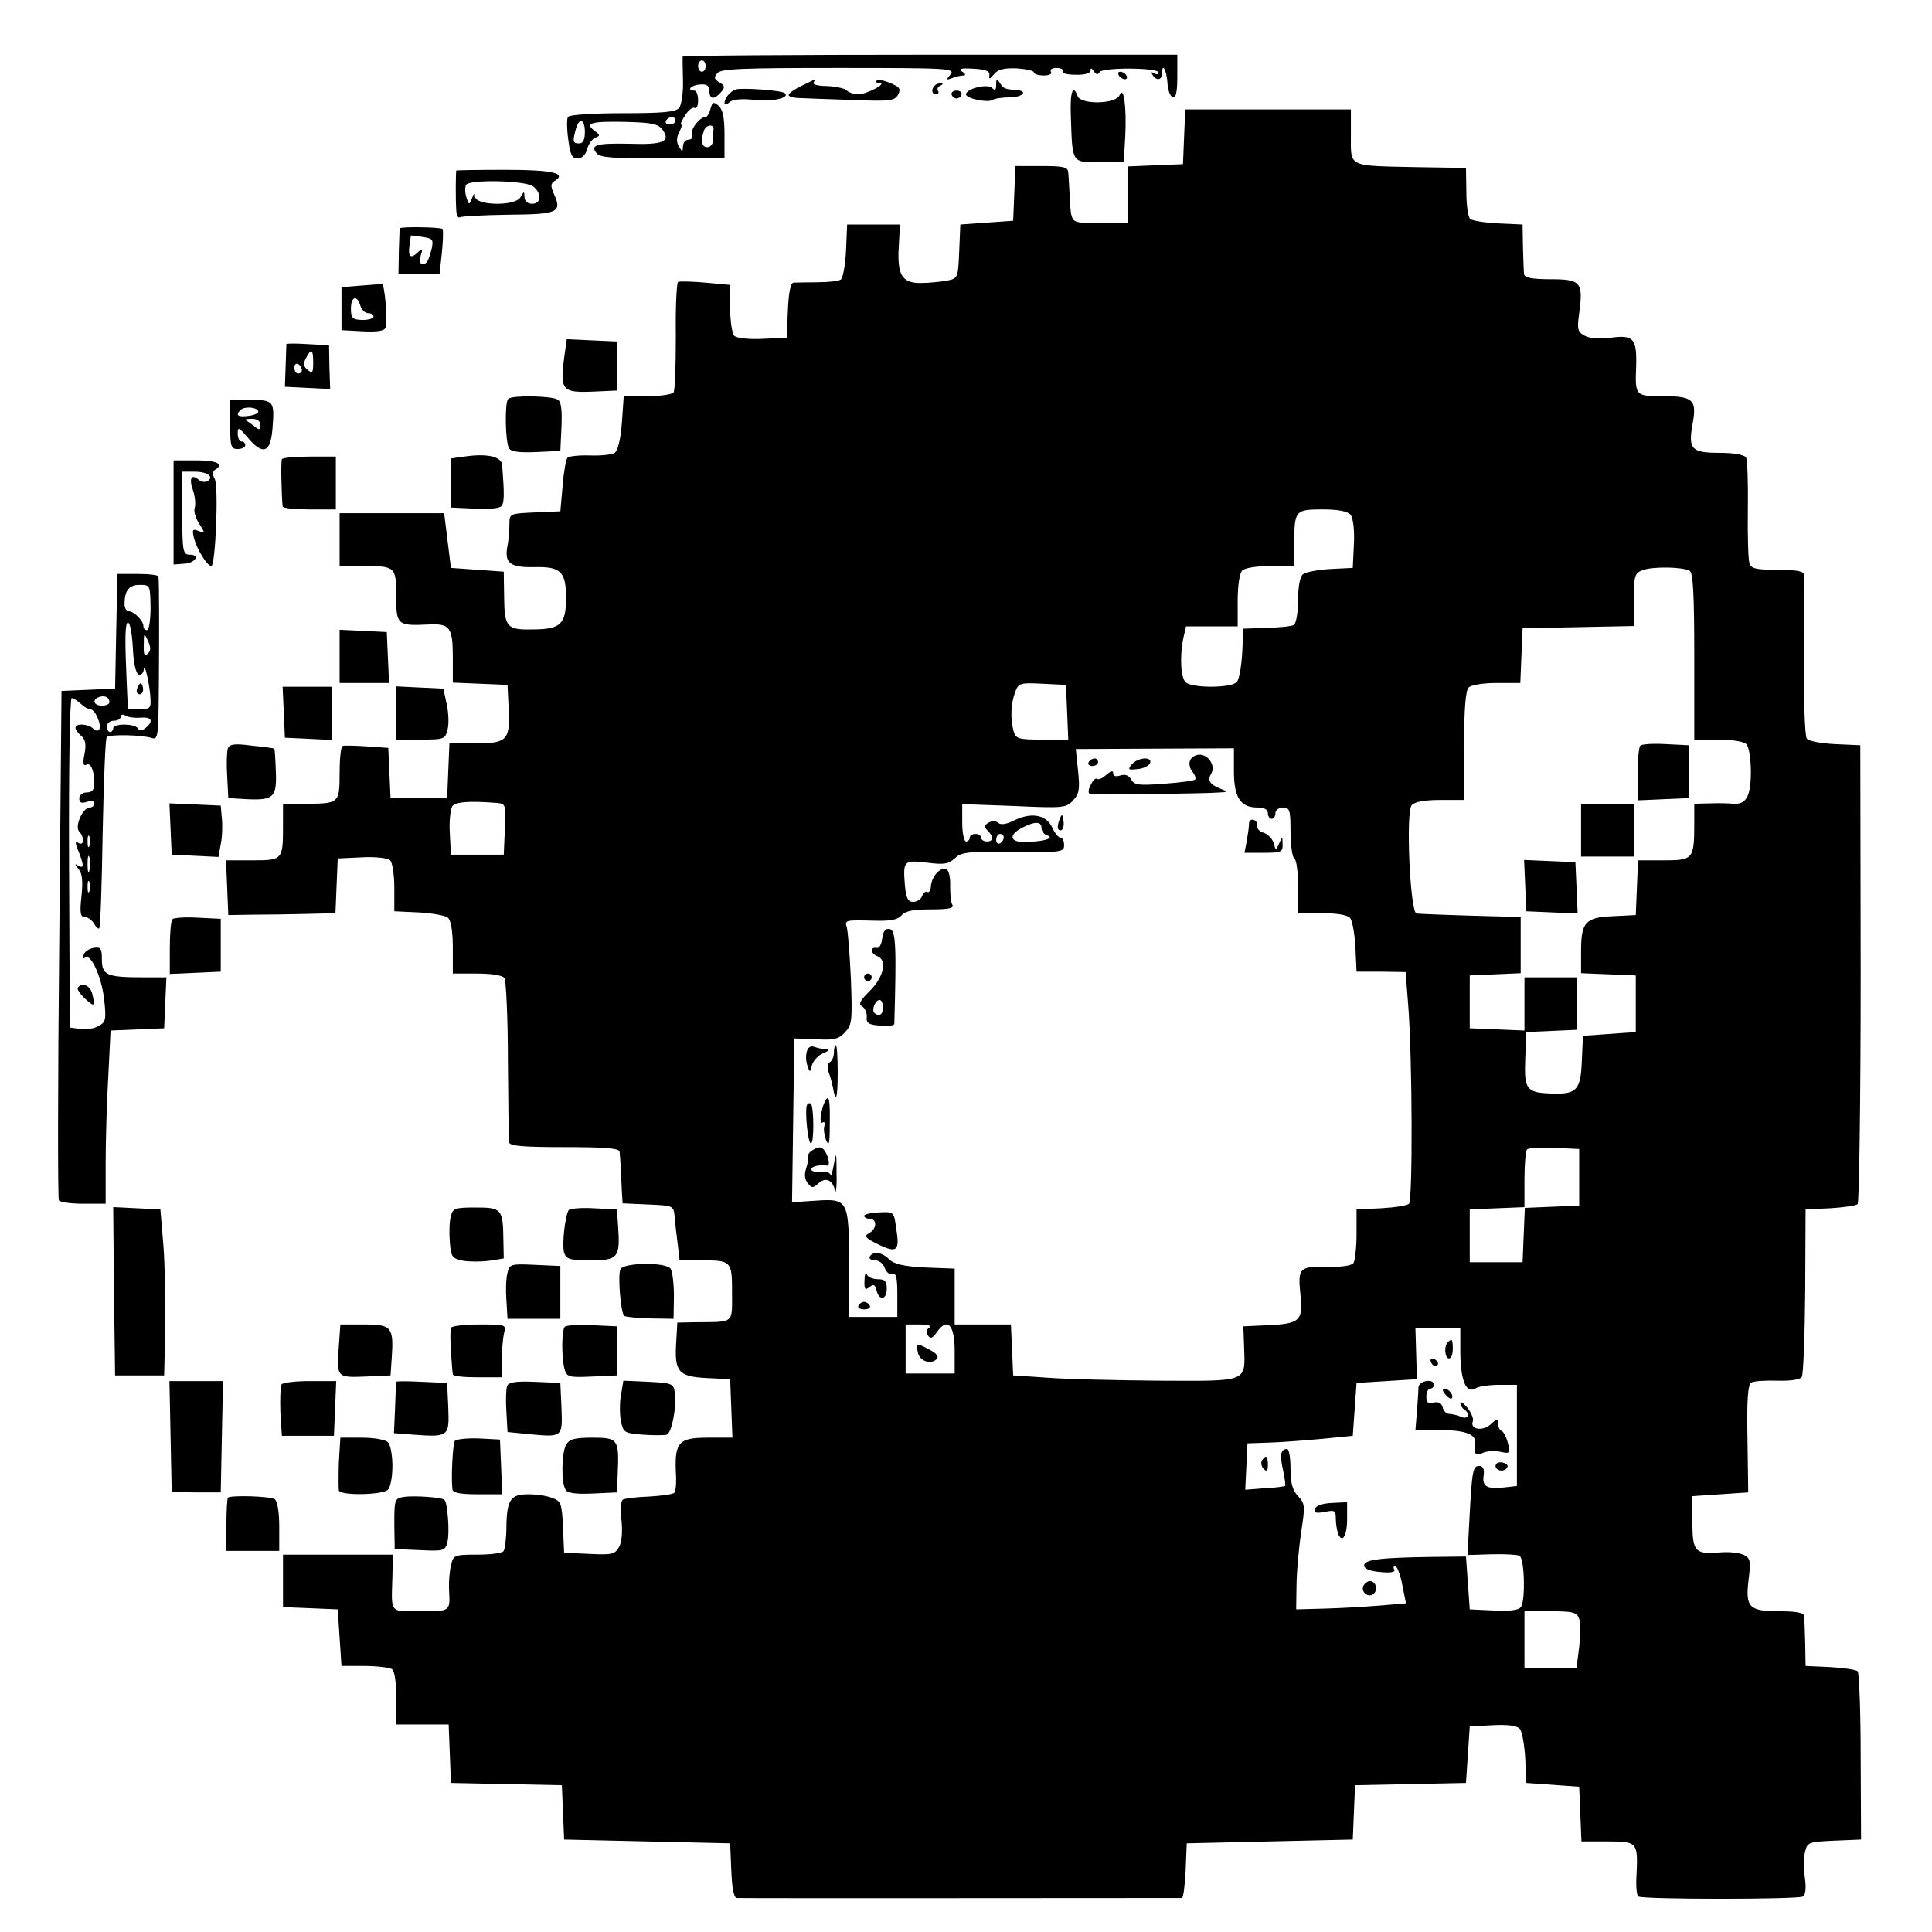
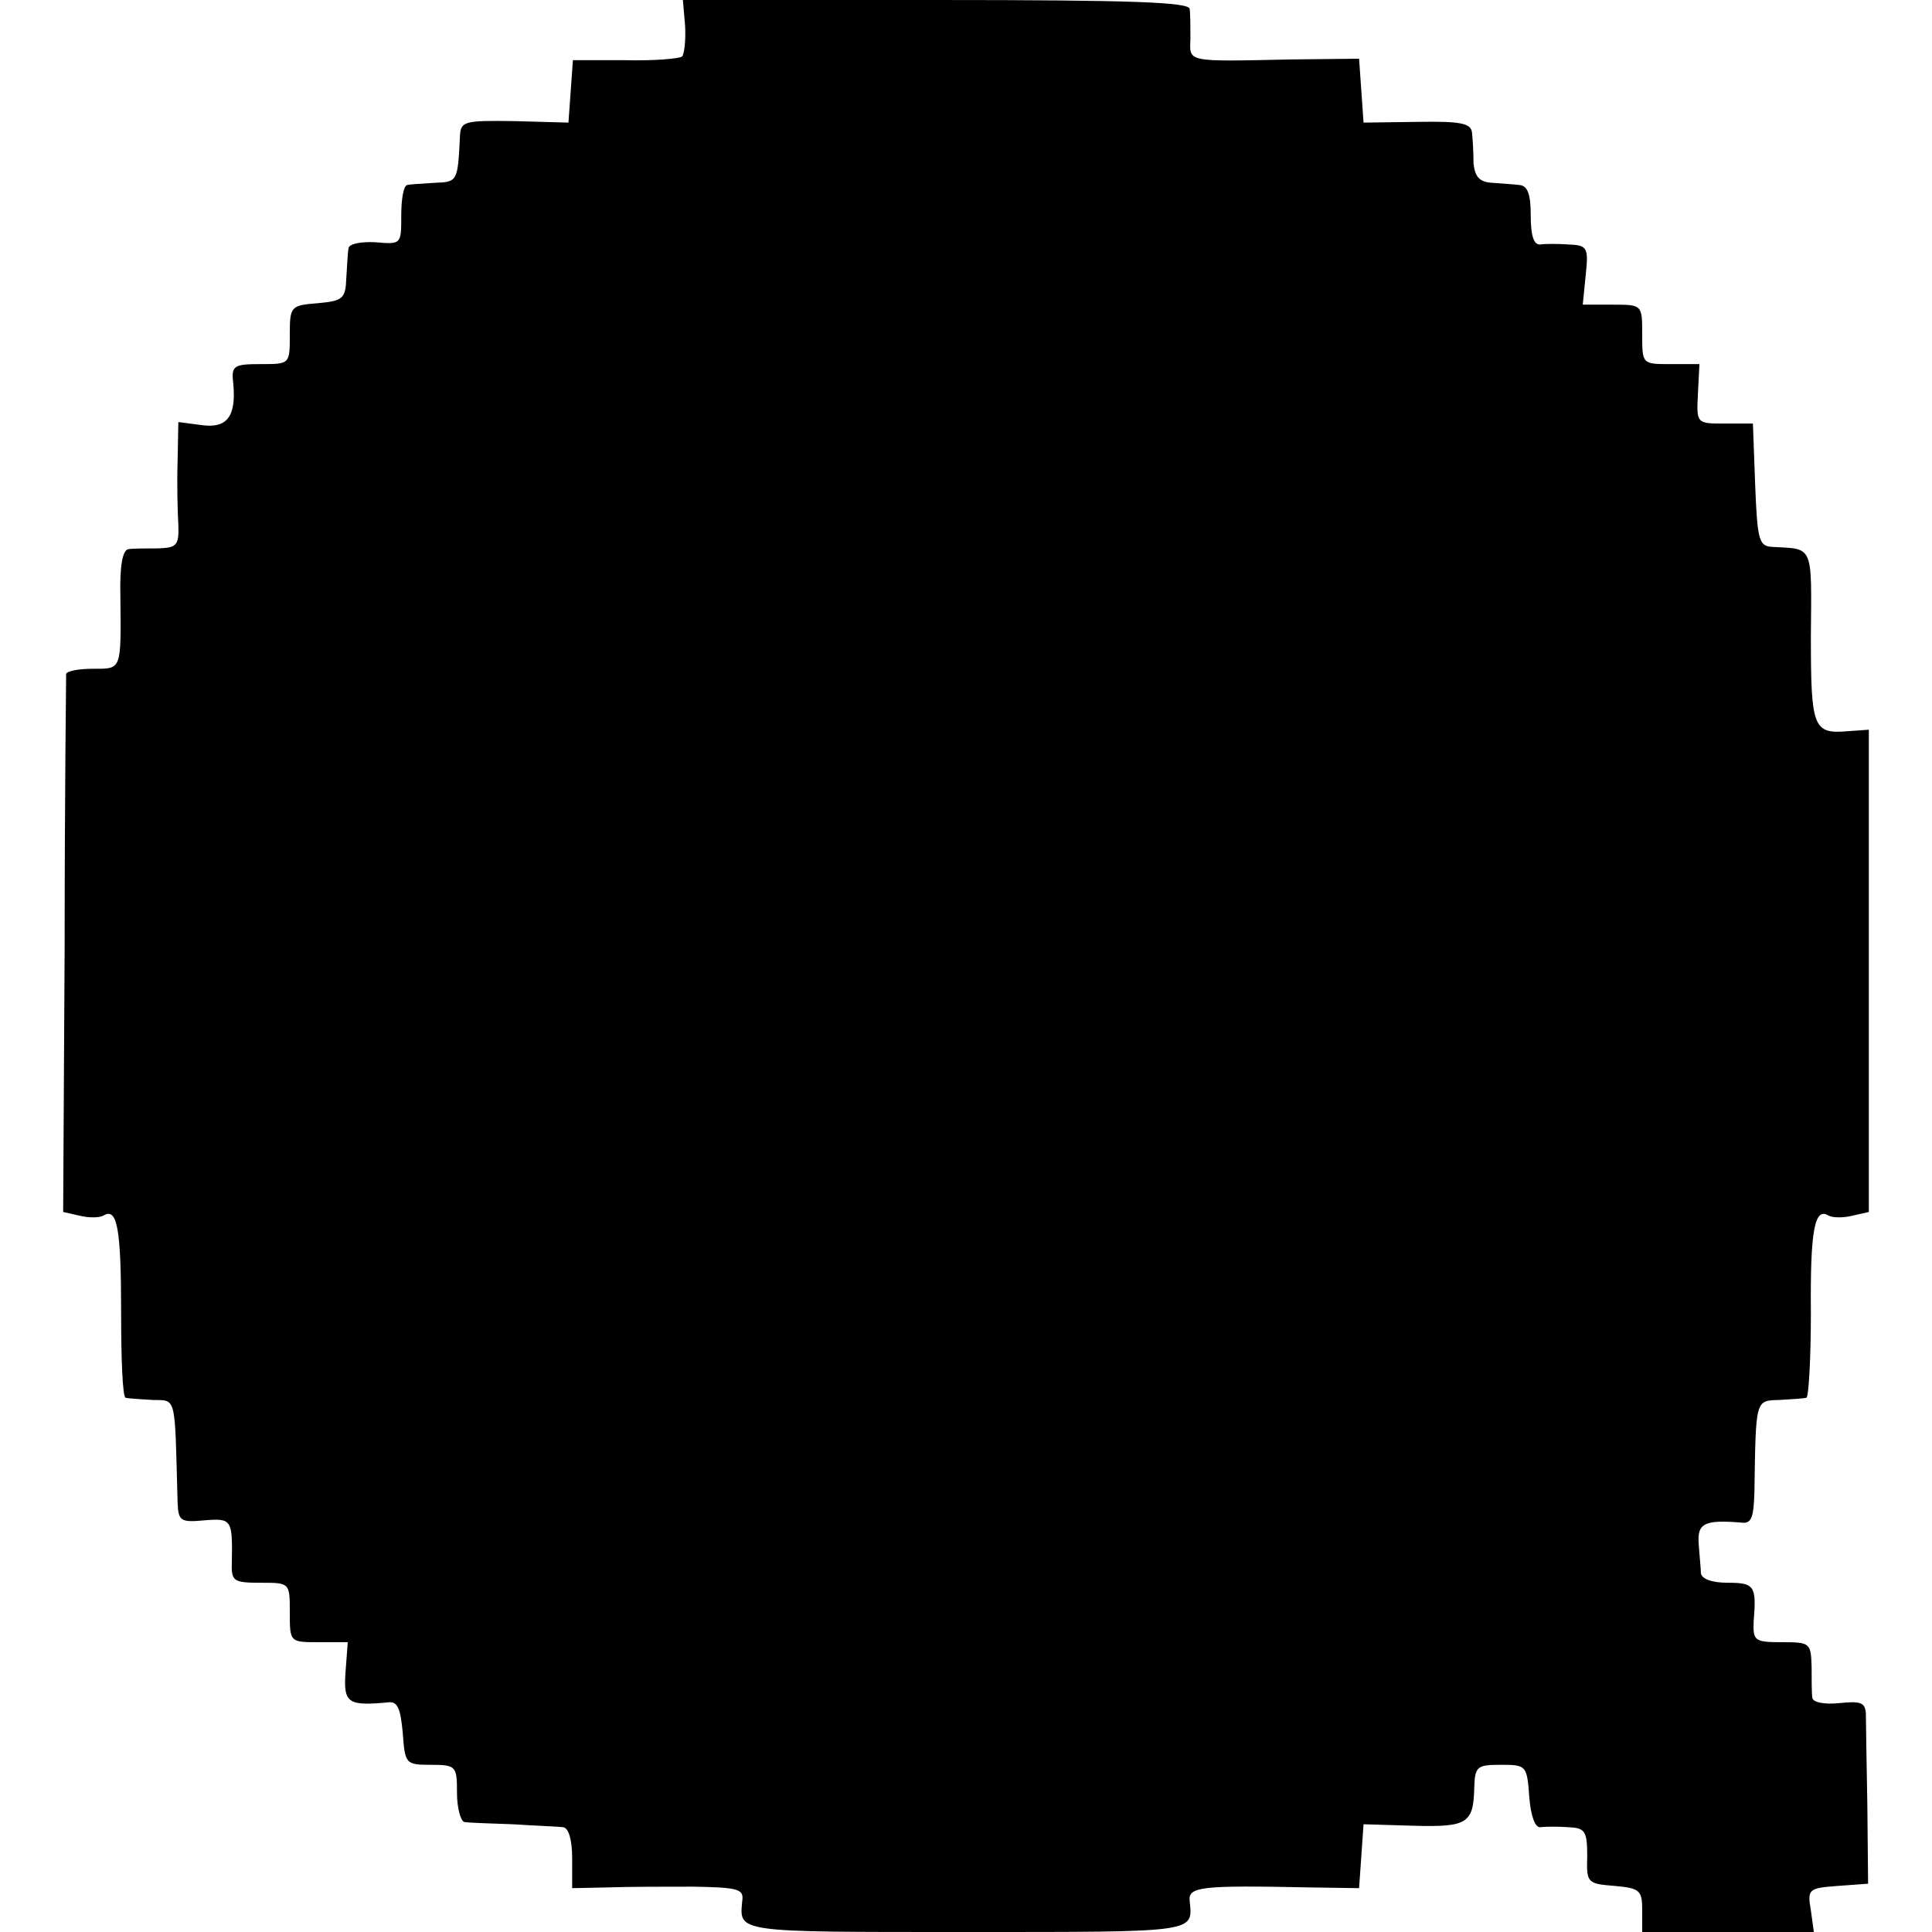
- <svg xmlns="http://www.w3.org/2000/svg" version="1.0" width="512pt" height="512pt" viewBox="0 0 512 512" preserveAspectRatio="xMidYMid meet">
-   <g transform="translate(0,512) scale(0.1,-0.1)" fill="#000000" stroke="none">
-     <path d="M1809 4970 c0 -3 0 -31 1 -63 1 -33 -4 -64 -10 -73 -10 -11 -43 -14 -151 -14 -78 0 -140 -4 -144 -10 -3 -5 -3 -32 1 -60 5 -40 10 -50 25 -50 11 0 21 10 25 24 3 14 13 27 21 31 14 5 14 7 -2 19 -27 20 -7 25 84 23 69 -2 85 -5 97 -21 22 -31 2 -40 -86 -37 -89 2 -107 -3 -89 -25 9 -12 44 -14 175 -13 l164 1 0 63 c0 44 -5 66 -16 75 -13 11 -16 10 -21 -8 -3 -12 -9 -22 -13 -22 -16 0 -41 -33 -36 -46 3 -8 -1 -14 -9 -14 -8 0 -15 -8 -15 -17 -1 -17 -1 -17 -11 -1 -7 12 -6 24 1 38 6 11 8 20 5 20 -3 0 2 11 11 25 9 14 20 22 25 19 5 -3 9 6 9 20 0 14 -4 26 -10 26 -22 0 -8 15 15 16 18 2 25 -3 25 -17 0 -23 13 -24 31 -3 11 13 10 17 -5 26 -13 8 -15 13 -5 24 9 12 66 14 321 14 290 0 310 -1 297 -17 -12 -15 -12 -16 4 -10 10 4 24 7 30 7 7 0 6 5 -3 10 -11 8 -3 10 30 8 34 -2 44 -7 42 -18 -2 -11 1 -10 12 3 10 13 26 17 60 16 25 -2 46 -6 46 -11 0 -4 12 -8 26 -8 14 0 23 4 19 10 -3 6 3 10 15 10 12 0 19 -4 16 -9 -3 -5 12 -9 34 -9 24 -1 40 4 40 11 0 8 3 7 9 -2 6 -9 11 -10 15 -2 9 13 156 12 156 -1 0 -5 -5 -6 -12 -2 -7 4 -8 3 -4 -4 11 -18 26 -14 26 5 0 30 12 5 14 -28 1 -18 7 -34 14 -37 8 -2 12 13 12 55 l0 58 -655 0 c-360 0 -655 -2 -656 -5z m61 -25 c0 -8 -4 -15 -10 -15 -5 0 -10 7 -10 15 0 8 5 15 10 15 6 0 10 -7 10 -15z m-80 -145 c0 -5 -7 -10 -16 -10 -8 0 -12 5 -9 10 3 6 10 10 16 10 5 0 9 -4 9 -10z m-240 -30 c0 -20 -5 -30 -15 -30 -17 0 -18 4 -9 38 9 32 24 27 24 -8z m341 7 c-1 -4 -1 -16 -1 -27 0 -11 -7 -20 -15 -20 -16 0 -19 17 -9 45 6 15 26 17 25 2z" />
-     <path d="M2965 4920 c3 -5 11 -10 16 -10 6 0 7 5 4 10 -3 6 -11 10 -16 10 -6 0 -7 -4 -4 -10z" />
-     <path d="M2123 4892 c-18 -9 -33 -19 -33 -24 0 -4 15 -8 33 -8 17 -1 80 -3 139 -5 97 -4 109 -2 118 14 8 16 4 21 -21 31 -16 7 -32 10 -36 6 -3 -3 0 -6 8 -6 21 -1 -33 -29 -56 -30 -12 0 -26 5 -32 11 -5 5 -29 10 -51 11 -23 0 -39 4 -36 9 3 5 4 8 2 8 -2 -1 -18 -9 -35 -17z" />
-     <path d="M2640 4896 c0 -15 -3 -17 -11 -9 -12 12 -69 -2 -69 -17 0 -11 57 -23 70 -15 6 4 27 7 46 7 33 0 50 17 19 19 -32 3 -36 4 -45 19 -8 12 -10 12 -10 -4z" />
-     <path d="M2477 4893 c-10 -10 -8 -23 4 -23 5 0 8 4 5 9 -4 5 0 12 6 14 7 3 8 6 2 6 -6 1 -14 -2 -17 -6z" />
-     <path d="M1950 4883 c-16 -6 -30 -23 -30 -37 0 -5 7 -3 14 4 10 7 33 9 68 5 46 -5 92 6 78 18 -9 8 -115 15 -130 10z" />
-     <path d="M2522 4869 c2 -6 8 -10 13 -10 5 0 11 4 13 10 2 6 -4 11 -13 11 -9 0 -15 -5 -13 -11z" />
-     <path d="M2838 4808 c4 -121 2 -118 76 -118 l64 0 4 68 c4 78 -4 137 -15 110 -9 -24 -102 -26 -111 -3 -13 35 -21 10 -18 -57z" />
-     <path d="M3138 4758 l-3 -73 -72 -3 -73 -3 0 -74 0 -75 -75 0 c-84 0 -75 -9 -81 85 -1 17 -2 38 -3 48 -1 14 -11 17 -71 17 l-69 0 -3 -72 -3 -73 -70 -5 -70 -5 -3 -71 c-3 -71 -3 -72 -34 -78 -17 -3 -48 -6 -69 -6 -49 0 -62 22 -57 99 l3 56 -70 0 -70 0 -3 -70 c-2 -38 -8 -72 -14 -76 -6 -4 -34 -7 -62 -7 -28 0 -56 -1 -63 -1 -8 -1 -13 -26 -15 -73 l-3 -73 -64 -3 c-37 -2 -69 2 -75 8 -6 6 -11 39 -11 73 l0 62 -65 6 c-36 3 -68 4 -73 2 -4 -3 -7 -67 -6 -143 0 -77 -2 -144 -6 -150 -3 -5 -35 -10 -69 -10 l-63 0 -5 -71 c-3 -43 -11 -74 -19 -79 -7 -5 -36 -8 -65 -7 -29 1 -56 -2 -60 -6 -4 -4 -10 -37 -13 -75 l-6 -67 -68 -3 c-66 -3 -67 -3 -67 -31 0 -16 -2 -41 -5 -57 -9 -46 6 -58 69 -57 72 2 86 -11 86 -82 0 -68 -14 -82 -82 -83 -75 -2 -81 4 -82 85 l-1 68 -70 5 -70 5 -9 73 -9 72 -139 0 -138 0 0 -70 0 -70 59 0 c89 0 91 -1 91 -80 0 -76 3 -79 85 -75 57 3 65 -7 65 -86 l0 -68 73 -3 72 -3 3 -63 c4 -84 -4 -92 -89 -92 l-68 0 -3 -72 -3 -73 -75 0 -75 0 -3 67 -3 66 -57 4 c-31 2 -60 3 -64 1 -5 -3 -8 -35 -8 -73 0 -79 -2 -80 -91 -80 l-59 0 0 -59 c0 -90 -1 -91 -82 -91 l-69 0 3 -72 3 -73 63 1 c34 0 98 1 142 2 l79 2 3 73 3 72 64 3 c37 2 69 -2 75 -8 6 -6 11 -39 11 -73 l0 -62 65 -3 c35 -2 70 -8 77 -14 8 -7 13 -35 13 -79 l0 -69 64 0 c41 0 68 -5 73 -12 4 -7 9 -105 9 -218 1 -113 2 -211 3 -217 1 -10 37 -13 146 -13 108 0 145 -3 147 -12 1 -7 2 -26 3 -43 1 -16 2 -44 3 -62 l2 -32 68 -3 c67 -3 67 -3 70 -33 1 -16 5 -49 8 -72 l5 -43 54 0 c84 0 85 -1 85 -86 0 -83 7 -77 -95 -78 l-50 -1 -3 -52 c-5 -79 6 -91 81 -95 l62 -3 3 -77 3 -78 -65 0 c-77 0 -88 -12 -85 -90 2 -27 0 -53 -4 -56 -4 -4 -33 -8 -66 -10 -33 -1 -64 -5 -70 -8 -6 -4 -8 -27 -4 -55 3 -29 1 -57 -6 -70 -11 -20 -19 -22 -79 -19 l-67 3 -3 68 c-3 62 -5 69 -28 77 -14 6 -43 10 -64 10 -47 0 -57 -14 -58 -88 0 -28 -4 -57 -7 -62 -3 -6 -35 -10 -70 -10 -62 0 -64 -1 -70 -30 -4 -16 -6 -44 -5 -62 3 -59 5 -58 -75 -58 -84 0 -78 -8 -75 93 l1 57 -145 0 -146 0 0 -70 0 -69 73 -3 72 -3 5 -75 5 -75 60 0 c33 0 66 -4 73 -8 8 -5 12 -33 12 -78 l0 -69 70 0 69 0 3 -77 3 -78 147 -3 147 -3 3 -72 3 -72 220 -5 220 -5 3 -72 c2 -49 7 -73 15 -73 10 -1 1155 0 1179 0 4 0 8 33 10 72 l3 73 220 5 220 5 3 72 3 72 147 3 147 3 5 75 5 75 61 3 c41 2 64 -1 72 -10 6 -8 12 -43 14 -78 l3 -65 70 -5 70 -5 3 -72 3 -73 69 0 c79 0 81 -2 77 -88 -2 -29 0 -55 5 -58 12 -8 424 -8 436 0 7 4 9 23 5 51 -3 24 -3 55 1 69 6 24 11 25 77 28 l71 3 -1 219 c0 121 -4 223 -8 227 -4 4 -37 9 -73 11 l-65 3 -1 60 c-1 33 -2 66 -3 73 -1 8 -21 12 -65 12 -81 0 -91 10 -82 84 6 48 5 56 -12 65 -11 6 -40 9 -63 7 -67 -6 -74 2 -74 81 l0 68 74 5 74 5 -2 142 c-2 103 1 143 10 149 7 4 38 6 70 5 35 -1 60 3 64 10 4 6 8 109 9 228 l1 216 65 3 c36 2 69 7 73 11 4 4 8 280 8 612 l-1 604 -67 3 c-38 2 -71 8 -75 15 -5 7 -8 104 -8 217 1 113 1 211 1 218 -1 8 -22 12 -70 12 -58 0 -71 3 -75 18 -3 10 -5 74 -4 142 1 69 -1 131 -5 138 -5 7 -32 12 -72 12 -72 0 -81 10 -70 74 13 66 2 76 -75 76 -77 0 -77 0 -74 80 2 73 -7 83 -67 75 -29 -4 -56 -2 -69 5 -19 10 -21 17 -15 60 11 82 5 90 -76 90 -48 0 -69 4 -70 13 -1 6 -2 39 -3 72 l-1 60 -65 3 c-36 2 -69 7 -74 12 -6 6 -10 38 -10 72 l-1 63 -130 2 c-185 4 -175 -1 -175 83 l0 70 -220 0 -219 0 -3 -72z m441 -1002 c7 -9 11 -40 9 -78 l-3 -63 -60 -3 c-32 -2 -65 -8 -72 -14 -8 -6 -13 -33 -13 -69 0 -32 -5 -61 -11 -65 -6 -4 -39 -7 -73 -8 l-61 -2 -3 -64 c-2 -35 -8 -70 -14 -77 -13 -17 -120 -17 -136 -1 -13 13 -16 67 -6 117 l7 31 68 0 69 0 0 68 c0 40 5 73 12 80 7 7 39 12 75 12 l63 0 0 59 c0 88 2 91 75 91 42 0 66 -5 74 -14z m899 -149 c9 -6 12 -63 12 -228 l0 -219 63 0 c36 0 68 -5 75 -12 7 -7 12 -39 12 -74 0 -65 -13 -87 -47 -84 -10 1 -37 2 -60 1 l-43 -1 0 -52 c0 -95 -3 -98 -81 -98 l-68 0 -3 -72 -3 -73 -60 -3 c-74 -3 -85 -16 -85 -93 l0 -58 73 -3 72 -3 0 -75 0 -75 -70 -5 -70 -5 -3 -67 c-3 -77 -14 -88 -78 -86 -69 2 -75 10 -72 91 l3 72 68 3 67 3 0 69 0 70 -70 0 -70 0 0 -70 0 -71 -72 3 -73 3 0 70 0 70 68 3 67 3 0 74 0 75 -82 2 c-115 3 -181 6 -194 7 -17 2 -29 268 -13 287 8 9 32 14 75 14 l64 0 0 143 c0 98 4 147 12 155 7 7 39 12 75 12 l62 0 3 73 3 72 148 3 147 3 0 70 c0 63 2 70 23 78 26 10 107 9 125 -2z m-1650 -374 l3 -73 -69 0 c-64 0 -70 2 -76 23 -9 33 -7 72 4 102 9 25 13 26 72 23 l63 -3 3 -72z m442 -156 c0 -70 17 -97 62 -97 18 0 28 -5 28 -15 0 -8 5 -15 10 -15 6 0 10 7 10 15 0 8 9 15 20 15 18 0 20 -7 20 -64 0 -36 5 -68 10 -71 6 -3 10 -37 10 -76 l0 -69 64 0 c40 0 68 -5 74 -13 6 -7 12 -42 14 -77 l3 -65 65 0 65 -1 7 -89 c11 -142 12 -515 2 -525 -5 -5 -38 -10 -74 -12 l-65 -3 0 -65 c0 -36 -4 -70 -8 -77 -5 -7 -30 -11 -65 -10 -78 2 -83 -3 -76 -71 8 -72 0 -80 -86 -84 l-65 -3 2 -54 c3 -95 13 -91 -225 -90 -114 1 -247 4 -297 8 l-90 6 -3 68 -3 67 -74 0 -75 0 0 74 0 74 -78 3 c-58 3 -83 9 -96 22 -19 19 -42 22 -51 7 -3 -5 3 -10 14 -10 11 0 22 -9 26 -21 4 -11 13 -18 20 -15 10 3 13 -10 13 -55 l0 -59 -64 0 -64 0 0 138 c0 172 -2 176 -89 170 l-62 -4 3 217 3 217 57 -2 c48 -3 60 0 77 18 19 20 20 31 16 141 -3 66 -8 128 -11 138 -6 19 -4 19 77 17 39 -1 59 3 68 14 10 12 32 16 78 16 46 0 62 3 57 12 -4 6 -6 28 -6 49 1 21 -3 41 -9 45 -15 9 -40 -18 -42 -44 0 -11 -5 -18 -9 -16 -5 3 -11 -2 -14 -10 -3 -9 -14 -16 -24 -16 -14 0 -19 10 -22 45 -5 64 -3 66 58 59 45 -6 58 -4 75 12 17 16 36 18 154 16 128 -1 135 0 135 18 0 11 -4 20 -9 20 -6 0 -16 12 -23 28 -16 33 -55 40 -100 18 -20 -10 -35 -13 -42 -7 -7 6 -17 6 -26 1 -12 -7 -12 -12 -2 -22 16 -16 15 -28 -3 -28 -8 0 -15 5 -15 10 0 6 -7 10 -15 10 -8 0 -15 -4 -15 -10 0 -5 -4 -10 -10 -10 -5 0 -10 22 -10 50 l0 49 138 -5 c130 -6 138 -5 156 15 16 17 18 30 13 78 l-6 58 209 1 210 1 0 -60z m-1952 -85 c22 -2 23 -5 20 -69 l-3 -68 -70 0 -70 0 -3 58 c-2 32 2 64 7 71 10 11 44 14 119 8z m1442 -66 c0 -8 6 -16 13 -19 21 -7 4 -15 -43 -18 -52 -5 -63 16 -20 38 33 17 50 16 50 -1z m-100 -25 c0 -6 -4 -13 -10 -16 -5 -3 -10 1 -10 9 0 9 5 16 10 16 6 0 10 -4 10 -9z m1525 -901 l0 -75 -72 -3 -72 -3 -3 -72 -3 -72 -70 0 -70 0 0 70 0 70 73 3 72 3 0 73 c0 40 3 76 7 80 4 4 37 6 73 4 l65 -3 0 -75z m-1722 -398 c-7 -4 -9 -13 -4 -21 7 -10 12 -8 24 9 28 40 47 19 47 -50 l0 -60 -65 0 -65 0 0 65 0 65 38 0 c21 0 32 -4 25 -8z m1407 -69 c1 -73 16 -108 41 -92 8 5 35 9 62 9 l47 0 0 -134 0 -134 -35 -4 c-45 -5 -58 3 -53 33 2 16 -2 24 -12 24 -17 0 -19 -12 -26 -143 l-5 -93 64 2 c35 1 68 -1 74 -4 13 -8 16 -116 4 -135 -5 -9 -27 -12 -72 -10 l-64 3 -5 70 -5 70 -90 -1 c-139 -2 -180 -7 -180 -23 0 -8 15 -15 43 -17 27 -3 41 0 37 6 -3 5 -2 10 2 10 5 0 14 -22 19 -49 l10 -50 -70 -6 c-39 -3 -105 -7 -146 -8 l-75 -2 1 70 c1 39 7 101 13 140 10 64 9 71 -9 90 -15 16 -20 35 -20 73 0 29 -4 52 -9 52 -17 0 -20 -15 -11 -55 5 -22 7 -41 6 -43 -2 -1 -27 -5 -55 -6 l-51 -4 3 62 3 61 59 2 c33 1 96 6 140 10 l80 8 5 70 5 70 80 5 80 5 -2 68 -2 67 59 0 60 0 0 -67z m315 -703 c4 -11 3 -45 0 -75 l-7 -55 -69 0 -69 0 0 75 0 75 69 0 c61 0 70 -3 76 -20z" />
-     <path d="M4347 3144 c-4 -4 -7 -38 -7 -76 l0 -69 68 3 67 3 0 70 0 70 -60 3 c-34 2 -64 0 -68 -4z" />
-     <path d="M4190 2920 l0 -70 70 0 70 0 0 70 0 70 -70 0 -70 0 0 -70z" />
-     <path d="M4042 2773 l3 -68 68 -3 68 -3 -3 68 -3 68 -68 3 -68 3 3 -68z" />
-     <path d="M3154 3105 c-4 -8 -1 -22 6 -30 7 -9 10 -18 7 -21 -3 -3 -40 -8 -82 -11 -66 -5 -79 -4 -87 11 -6 11 -16 15 -29 11 -12 -4 -19 -2 -19 6 0 8 -6 6 -18 -4 -10 -10 -21 -14 -25 -11 -3 3 -10 -3 -16 -15 -6 -11 -8 -21 -4 -24 7 -3 293 -1 348 3 19 1 19 2 -1 10 -28 11 -35 22 -24 40 12 20 -7 50 -31 50 -11 0 -22 -7 -25 -15z" />
-     <path d="M2885 3100 c-3 -5 1 -10 9 -10 9 0 16 5 16 10 0 6 -4 10 -9 10 -6 0 -13 -4 -16 -10z" />
-     <path d="M2999 3094 c-11 -14 -9 -15 16 -12 16 1 30 9 33 16 6 18 -33 15 -49 -4z" />
-     <path d="M2807 2946 c-4 -10 -5 -21 -2 -24 9 -9 17 6 13 25 -3 17 -4 17 -11 -1z" />
-     <path d="M3310 2937 c0 -8 -3 -29 -6 -46 l-6 -31 51 0 c46 0 51 2 50 23 0 21 -1 21 -9 2 -9 -20 -9 -20 -15 2 -4 11 -16 23 -26 26 -11 3 -18 11 -17 17 2 7 -3 15 -9 17 -7 3 -13 -2 -13 -10z" />
-     <path d="M2338 2633 c-2 -16 -8 -27 -15 -25 -18 3 -16 -15 2 -22 27 -10 17 -55 -19 -91 -27 -27 -32 -36 -21 -42 7 -5 13 -17 12 -28 -2 -16 5 -21 36 -23 20 -2 37 0 37 5 6 205 4 248 -12 251 -12 2 -17 -5 -20 -25z m2 -183 c0 -19 -11 -26 -23 -14 -8 8 3 34 14 34 5 0 9 -9 9 -20z" />
-     <path d="M2290 2530 c0 -5 5 -10 10 -10 6 0 10 5 10 10 0 6 -4 10 -10 10 -5 0 -10 -4 -10 -10z" />
-     <path d="M2138 2333 c-3 -10 -2 -27 2 -38 6 -18 7 -18 12 3 4 12 17 26 30 31 16 7 18 10 6 10 -9 1 -23 4 -31 7 -9 3 -16 -2 -19 -13z" />
-     <path d="M2210 2331 c0 -11 -5 -23 -11 -26 -6 -4 -7 -14 -4 -24 4 -9 9 -27 12 -41 8 -46 13 -33 13 38 0 40 -2 72 -5 72 -3 0 -5 -9 -5 -19z" />
-     <path d="M2187 2203 c-11 -21 -17 -64 -8 -58 6 3 8 0 6 -8 -3 -7 -1 -24 4 -38 8 -19 10 -11 10 44 1 63 -2 77 -12 60z" />
-     <path d="M2138 2190 c-5 -17 3 -100 11 -100 9 0 8 96 0 105 -4 3 -9 1 -11 -5z" />
-     <path d="M2152 2071 c-7 -4 -12 -12 -11 -17 2 -5 -1 -19 -5 -32 -5 -14 -3 -29 5 -38 10 -13 14 -13 28 0 19 17 37 10 44 -19 2 -11 5 9 4 45 0 57 -1 60 -7 25 -4 -22 -8 -35 -9 -29 0 6 -12 10 -26 9 -14 -2 -25 1 -25 6 0 8 21 13 42 10 8 -1 5 20 -5 37 -9 14 -17 15 -35 3z" />
-     <path d="M2290 1898 c0 -4 7 -8 15 -8 20 0 19 -27 -2 -38 -14 -8 -10 -13 25 -30 49 -24 57 -17 47 43 -6 44 -6 44 -46 42 -21 -1 -39 -5 -39 -9z" />
-     <path d="M2291 1726 c-1 -23 2 -26 13 -17 11 9 15 7 19 -9 7 -28 27 -25 27 5 0 20 -5 25 -24 25 -13 0 -27 6 -29 13 -3 6 -6 -1 -6 -17z" />
-     <path d="M2275 1660 c-3 -5 3 -10 15 -10 12 0 18 5 15 10 -3 6 -10 10 -15 10 -5 0 -12 -4 -15 -10z" />
-     <path d="M2432 1538 c3 -24 34 -36 50 -20 7 7 0 16 -22 27 -31 16 -32 16 -28 -7z" />
-     <path d="M3837 1563 c-11 -10 -8 -43 3 -43 6 0 10 11 10 25 0 26 -2 29 -13 18z" />
-     <path d="M3792 1511 c4 -13 18 -16 19 -4 0 4 -5 9 -11 12 -7 2 -11 -2 -8 -8z" />
-     <path d="M3759 1443 c0 -10 -2 -39 -4 -65 l-4 -48 68 0 c65 0 95 -12 90 -36 -4 -26 2 -34 19 -25 9 5 30 7 46 4 28 -6 29 -5 22 23 -4 16 -12 31 -17 32 -5 2 -9 11 -9 19 0 14 -3 14 -20 -2 -21 -19 -55 -13 -47 8 3 7 -4 23 -14 36 -11 13 -19 18 -19 13 0 -6 5 -14 10 -17 17 -11 11 -28 -7 -20 -10 4 -24 8 -32 8 -8 0 -16 8 -18 18 -3 11 -11 15 -24 12 -14 -4 -19 0 -19 16 0 11 5 21 10 21 6 0 10 5 10 10 0 18 -40 11 -41 -7z" />
-     <path d="M3830 1425 c7 -9 15 -13 17 -11 7 7 -7 26 -19 26 -6 0 -6 -6 2 -15z" />
-     <path d="M3344 1249 c-3 -6 -1 -16 5 -22 8 -8 11 -5 11 11 0 24 -5 28 -16 11z" />
-     <path d="M3965 1240 c-8 -13 15 -24 27 -12 6 6 4 11 -6 15 -8 3 -18 2 -21 -3z" />
-     <path d="M3485 1122 c-4 -11 1 -13 25 -9 27 6 30 4 30 -17 0 -14 3 -31 6 -40 11 -28 24 -6 24 39 l0 44 -40 -2 c-24 -1 -42 -7 -45 -15z" />
-     <path d="M3614 919 c-10 -17 13 -36 27 -22 12 12 4 33 -11 33 -5 0 -12 -5 -16 -11z" />
-     <path d="M1209 4668 c-1 -5 -2 -73 0 -101 0 -16 5 -26 9 -23 5 3 63 6 130 7 131 1 142 6 120 55 -9 20 -9 27 1 34 35 21 -5 30 -130 30 -71 0 -129 -1 -130 -2z m204 -42 c23 -18 22 -46 -3 -46 -12 0 -20 7 -20 18 -1 16 -1 16 -11 -1 -14 -24 -119 -22 -120 2 0 12 -3 10 -8 -4 -8 -19 -8 -19 -15 2 -4 13 -4 27 -1 33 9 15 157 12 178 -4z" />
-     <path d="M1059 4515 c0 0 -1 -27 -2 -60 l-1 -60 54 0 55 0 6 55 c3 30 4 58 2 63 -3 5 -106 7 -114 2z m85 -54 c-9 -34 -13 -41 -25 -41 -6 0 -7 10 -4 23 6 18 5 20 -6 10 -20 -20 -28 -15 -24 15 2 15 4 27 4 28 1 0 14 -1 31 -4 27 -4 29 -7 24 -31z" />
-     <path d="M955 4363 l-50 -4 0 -57 0 -57 56 -3 c40 -2 58 1 61 10 6 19 -3 118 -10 116 -4 -1 -29 -3 -57 -5z m0 -53 c3 -11 13 -20 21 -20 8 0 14 -4 14 -9 0 -5 -13 -9 -30 -9 -26 1 -30 5 -30 30 0 32 16 38 25 8z" />
-     <path d="M1495 4171 c-11 -84 -5 -92 73 -89 l67 3 0 65 0 65 -67 3 -66 3 -7 -50z" />
-     <path d="M759 4208 c0 -2 -1 -28 -2 -58 l-2 -55 60 -3 60 -3 -2 58 -1 58 -56 3 c-31 2 -56 2 -57 0z m71 -49 c0 -27 -2 -30 -15 -19 -11 9 -12 17 -4 31 14 27 19 24 19 -12z m-30 -20 c0 -5 -4 -9 -10 -9 -5 0 -10 7 -10 16 0 8 5 12 10 9 6 -3 10 -10 10 -16z" />
-     <path d="M1347 4063 c-10 -9 -8 -115 2 -131 5 -9 27 -12 72 -10 l64 3 3 64 c2 45 -1 67 -10 72 -16 10 -122 12 -131 2z" />
-     <path d="M610 3995 c0 -58 2 -65 20 -65 11 0 20 5 20 10 0 6 -4 10 -10 10 -5 0 -10 9 -10 21 0 18 3 17 26 -10 40 -48 61 -42 66 22 6 74 4 77 -58 77 l-54 0 0 -65z m74 36 c3 -5 -8 -11 -24 -13 -29 -4 -37 1 -23 15 9 10 41 9 47 -2z m6 -37 c0 -14 -3 -15 -17 -3 -10 7 -20 15 -22 16 -2 2 5 3 17 3 14 0 22 -6 22 -16z" />
-     <path d="M1230 3910 l-35 -5 0 -65 0 -65 64 -3 c40 -2 67 1 71 8 6 10 7 28 1 106 -1 24 -38 33 -101 24z" />
-     <path d="M747 3903 c-3 -7 -1 -95 2 -125 1 -5 33 -8 71 -8 l70 0 0 70 0 70 -69 0 c-39 0 -72 -3 -74 -7z" />
-     <path d="M460 3762 l0 -138 27 2 c30 1 45 24 16 24 -18 0 -20 8 -20 110 l0 110 33 0 c34 0 52 -14 34 -25 -6 -4 -17 -2 -24 4 -19 16 -26 3 -14 -30 5 -16 7 -36 4 -45 -3 -8 2 -27 12 -42 16 -25 16 -26 -2 -19 -16 6 -17 4 -12 -19 8 -30 35 -74 46 -74 11 0 20 211 9 231 -6 11 -6 20 1 24 25 15 5 25 -50 25 l-60 0 0 -138z" />
-     <path d="M308 3447 l-3 -152 -71 -3 -71 -3 -6 -670 c-4 -369 -4 -675 -1 -680 3 -5 32 -9 65 -9 l59 0 0 108 c0 60 3 163 7 230 l6 121 71 3 71 3 3 68 3 67 -63 0 c-95 0 -108 6 -108 47 0 30 -3 34 -22 31 -12 -2 -24 -10 -26 -18 -3 -8 -1 -12 3 -8 15 14 44 -50 51 -110 6 -55 4 -61 -15 -71 -11 -7 -33 -10 -48 -8 l-28 4 -2 436 c-1 247 2 437 7 437 5 0 15 -7 24 -15 8 -8 20 -15 26 -15 12 0 30 -41 23 -53 -3 -5 -10 -4 -16 2 -13 13 -47 15 -47 2 0 -5 7 -14 15 -21 11 -9 14 -22 9 -48 -5 -23 -3 -33 4 -29 12 8 22 -15 22 -49 0 -17 -6 -24 -20 -24 -11 0 -20 -7 -20 -16 0 -11 6 -14 20 -9 11 4 20 2 20 -4 0 -6 -6 -11 -12 -11 -19 0 -41 -51 -28 -64 14 -14 13 -39 -2 -30 -8 5 -9 2 -4 -12 18 -44 20 -57 5 -49 -12 7 -12 6 -1 -8 10 -11 12 -33 8 -71 -5 -45 -3 -56 8 -56 8 0 19 -8 25 -17 5 -10 12 -16 14 -13 3 3 7 116 9 252 3 136 7 251 11 255 8 7 93 6 120 -3 16 -5 17 7 18 148 1 132 1 257 -1 280 0 4 -25 7 -55 7 l-54 0 -3 -152z m91 63 c0 -33 -4 -60 -10 -60 -5 0 -9 5 -9 11 0 14 -25 39 -39 39 -6 0 -11 9 -11 19 0 36 12 51 40 51 28 0 28 -1 29 -60z m-47 -107 c2 -42 8 -68 16 -71 6 -2 13 5 13 15 2 22 18 -52 18 -84 1 -19 -4 -23 -29 -23 -16 0 -30 1 -31 3 0 1 -3 53 -5 115 -3 72 -2 112 5 112 6 0 11 -30 13 -67z m40 -15 c-9 -9 -12 -4 -11 23 0 32 1 33 11 11 8 -17 8 -26 0 -34z m-102 -129 c0 -5 -9 -9 -20 -9 -22 0 -27 16 -7 23 15 5 27 -1 27 -14z m82 -41 c30 3 36 -9 14 -27 -10 -8 -16 -9 -21 -1 -8 13 -65 13 -65 0 0 -5 -4 -10 -8 -10 -5 0 -9 7 -9 15 0 8 9 15 19 15 10 0 18 5 18 11 0 5 5 7 12 3 7 -5 25 -7 40 -6z m-135 -340 c-3 -7 -5 -2 -5 12 0 14 2 19 5 13 2 -7 2 -19 0 -25z m0 -65 c-3 -10 -5 -2 -5 17 0 19 2 27 5 18 2 -10 2 -26 0 -35z m0 -55 c-3 -7 -5 -2 -5 12 0 14 2 19 5 13 2 -7 2 -19 0 -25z" />
-     <path d="M366 3301 c-4 -7 -5 -15 -2 -18 9 -9 19 4 14 18 -4 11 -6 11 -12 0z" />
-     <path d="M900 3380 l0 -70 65 0 66 0 -3 68 -3 67 -62 3 -63 3 0 -71z" />
-     <path d="M752 3233 l3 -68 63 -3 62 -3 0 71 0 70 -65 0 -66 0 3 -67z" />
-     <path d="M1050 3230 l0 -70 65 0 c61 0 65 1 71 26 4 14 3 44 -2 67 l-9 42 -63 3 -62 3 0 -71z" />
-     <path d="M604 3137 c-3 -8 -4 -41 -2 -73 l3 -59 50 -3 c70 -3 79 5 76 74 -1 32 -3 59 -4 60 -1 1 -28 5 -60 8 -45 6 -58 4 -63 -7z" />
-     <path d="M452 2923 l3 -68 62 -3 62 -3 6 34 c4 18 5 49 3 68 l-3 34 -68 3 -68 3 3 -68z" />
-     <path d="M457 2684 c-4 -4 -7 -38 -7 -76 l0 -69 68 3 67 3 0 70 0 70 -60 3 c-34 2 -64 0 -68 -4z" />
-     <path d="M206 2502 c-2 -4 7 -17 20 -29 25 -23 27 -21 18 15 -6 21 -28 30 -38 14z" />
-     <path d="M302 1698 l3 -223 65 0 65 0 3 125 c1 69 -1 168 -5 220 l-8 95 -63 3 -62 3 2 -223z" />
-     <path d="M1195 1897 c-4 -13 -5 -43 -3 -67 3 -41 6 -45 35 -51 17 -3 49 -3 70 0 l38 6 -1 51 c-1 80 -5 84 -73 84 -55 0 -61 -2 -66 -23z" />
-     <path d="M1507 1913 c-10 -17 -18 -93 -12 -113 6 -17 15 -20 70 -20 73 0 79 7 73 91 l-3 44 -62 3 c-34 2 -63 -1 -66 -5z" />
-     <path d="M1345 1747 c-4 -13 -5 -46 -3 -73 l3 -49 70 0 70 0 0 70 0 70 -67 3 c-64 3 -68 2 -73 -21z" />
-     <path d="M1644 1756 c-7 -18 1 -114 10 -123 3 -3 34 -6 68 -7 l63 -1 1 60 c0 33 -4 66 -9 73 -14 18 -126 16 -133 -2z" />
-     <path d="M898 1553 c-6 -84 -6 -84 71 -81 l66 3 3 44 c6 84 0 91 -72 91 l-64 0 -4 -57z" />
-     <path d="M1196 1602 c-3 -5 -3 -33 -1 -63 2 -30 4 -57 5 -61 0 -5 29 -8 65 -8 l65 0 0 48 c0 26 3 57 6 70 6 21 4 22 -64 22 -39 0 -73 -4 -76 -8z" />
-     <path d="M1497 1604 c-9 -9 -9 -81 -1 -112 6 -21 11 -23 73 -20 l66 3 0 65 0 65 -65 3 c-36 2 -69 0 -73 -4z" />
-     <path d="M452 1313 l3 -147 65 -1 65 0 3 148 3 147 -71 0 -71 0 3 -147z" />
-     <path d="M746 1451 c-3 -5 -4 -38 -3 -73 l4 -63 69 0 69 0 3 73 3 72 -70 0 c-38 0 -72 -4 -75 -9z" />
-     <path d="M1050 1458 c0 -2 -2 -33 -3 -70 l-3 -66 51 -4 c94 -7 96 -5 93 71 l-3 66 -67 3 c-38 2 -68 2 -68 0z" />
-     <path d="M1344 1447 c-3 -8 -4 -39 -2 -68 l3 -54 60 -6 c86 -8 86 -7 83 70 l-3 66 -68 3 c-51 2 -69 -1 -73 -11z" />
-     <path d="M1646 1425 c-4 -19 -4 -50 -1 -69 7 -33 9 -34 58 -38 29 -2 57 -2 64 0 13 4 27 75 21 113 -3 22 -8 24 -69 27 l-67 3 -6 -36z" />
-     <path d="M898 1245 c-1 -36 -1 -70 0 -75 5 -14 116 -12 130 2 7 7 12 35 12 63 0 28 -5 56 -12 63 -7 7 -38 12 -69 12 l-57 0 -4 -65z" />
-     <path d="M1205 1301 c-5 -9 -10 -96 -6 -128 1 -9 21 -13 66 -13 l66 0 -3 73 -3 72 -57 3 c-31 1 -59 -2 -63 -7z" />
-     <path d="M1500 1291 c-12 -23 -13 -101 -1 -119 5 -9 27 -12 72 -10 l64 3 2 50 c4 91 1 95 -67 95 -48 0 -61 -4 -70 -19z" />
-     <path d="M604 1151 c-2 -2 -4 -35 -4 -73 l0 -68 70 0 70 0 0 64 c0 41 -5 68 -12 73 -13 8 -116 11 -124 4z" />
-     <path d="M1070 1153 c-24 -4 -25 -7 -25 -71 l1 -67 67 -3 c64 -3 67 -2 73 23 6 24 0 102 -8 110 -6 7 -81 12 -108 8z" />
+ <svg xmlns="http://www.w3.org/2000/svg" version="1.0" width="260pt" height="260pt" viewBox="0 0 260 260" preserveAspectRatio="xMidYMid meet">
+   <g transform="translate(0,260) scale(0.1,-0.1)" fill="#000000" stroke="none">
+     <path d="M922 2565 c1 -19 -1 -37 -4 -41 -4 -3 -38 -6 -77 -5 l-70 0 -3 -42 -3 -42 -72 2 c-68 1 -73 0 -74 -20 -3 -61 -3 -62 -34 -63 -16 -1 -33 -2 -37 -3 -5 -1 -8 -19 -8 -41 0 -39 0 -39 -35 -36 -19 1 -35 -2 -36 -8 -1 -6 -2 -24 -3 -41 -1 -27 -5 -30 -38 -33 -37 -3 -38 -4 -38 -43 0 -39 0 -39 -39 -39 -37 0 -40 -2 -37 -27 4 -44 -9 -60 -43 -55 l-31 4 -1 -53 c-1 -30 0 -68 1 -85 1 -28 -2 -31 -27 -32 -15 0 -33 0 -40 -1 -8 -1 -12 -22 -11 -63 1 -101 2 -98 -37 -98 -19 0 -35 -3 -36 -7 0 -5 -2 -169 -2 -366 l-2 -358 22 -5 c12 -3 26 -3 32 0 19 12 24 -18 24 -131 0 -62 2 -113 6 -114 3 -1 20 -2 36 -3 33 -1 30 9 34 -138 1 -25 4 -27 36 -24 37 3 38 1 37 -56 -1 -26 2 -28 39 -28 39 0 39 0 39 -40 0 -40 0 -40 39 -40 l39 0 -3 -40 c-3 -42 3 -46 57 -41 13 2 17 -8 20 -41 3 -42 4 -43 38 -43 34 0 35 -2 35 -38 0 -20 5 -38 10 -39 6 -1 35 -2 65 -3 30 -2 61 -3 68 -4 7 -1 12 -16 12 -42 l0 -40 48 1 c26 1 78 1 115 1 59 -1 68 -3 66 -18 -4 -44 -13 -43 301 -43 314 0 305 -1 301 42 -2 19 15 21 161 18 l67 -1 3 43 3 43 67 -2 c73 -2 81 3 82 52 1 28 4 30 36 30 34 0 35 -1 38 -43 2 -26 8 -42 15 -41 7 1 24 1 38 0 22 -1 25 -5 25 -39 -1 -36 0 -37 37 -40 34 -3 37 -6 37 -33 l0 -29 116 0 115 0 -4 29 c-5 29 -3 30 36 33 l41 3 -1 105 c-1 58 -2 113 -2 124 -1 15 -7 17 -36 14 -20 -2 -35 1 -36 7 -1 5 -1 25 -1 42 -1 32 -2 33 -40 33 -37 0 -39 2 -38 28 4 48 1 52 -35 52 -21 0 -35 5 -36 13 0 6 -2 24 -3 40 -2 27 8 32 57 28 14 -2 17 6 18 41 2 126 1 123 34 124 17 1 33 2 36 3 3 1 6 52 6 114 -1 112 5 143 24 131 6 -3 20 -3 32 0 l22 5 0 324 0 325 -28 -2 c-47 -4 -50 4 -50 128 1 124 4 117 -52 120 -18 1 -20 9 -23 84 l-3 82 -38 0 c-38 0 -38 0 -36 40 l2 40 -39 0 c-38 0 -38 0 -38 40 0 40 0 40 -40 40 l-40 0 4 40 c4 37 2 40 -23 41 -14 1 -32 1 -38 0 -9 -1 -13 12 -13 39 0 28 -4 40 -15 41 -8 1 -25 2 -37 3 -17 1 -23 8 -25 26 0 14 -1 32 -2 41 -1 13 -14 16 -73 15 l-73 -1 -3 43 -3 43 -92 -1 c-142 -3 -136 -4 -135 28 0 15 0 33 -1 40 -1 9 -76 12 -341 12 l-341 0 3 -35z" />
  </g>
</svg>
